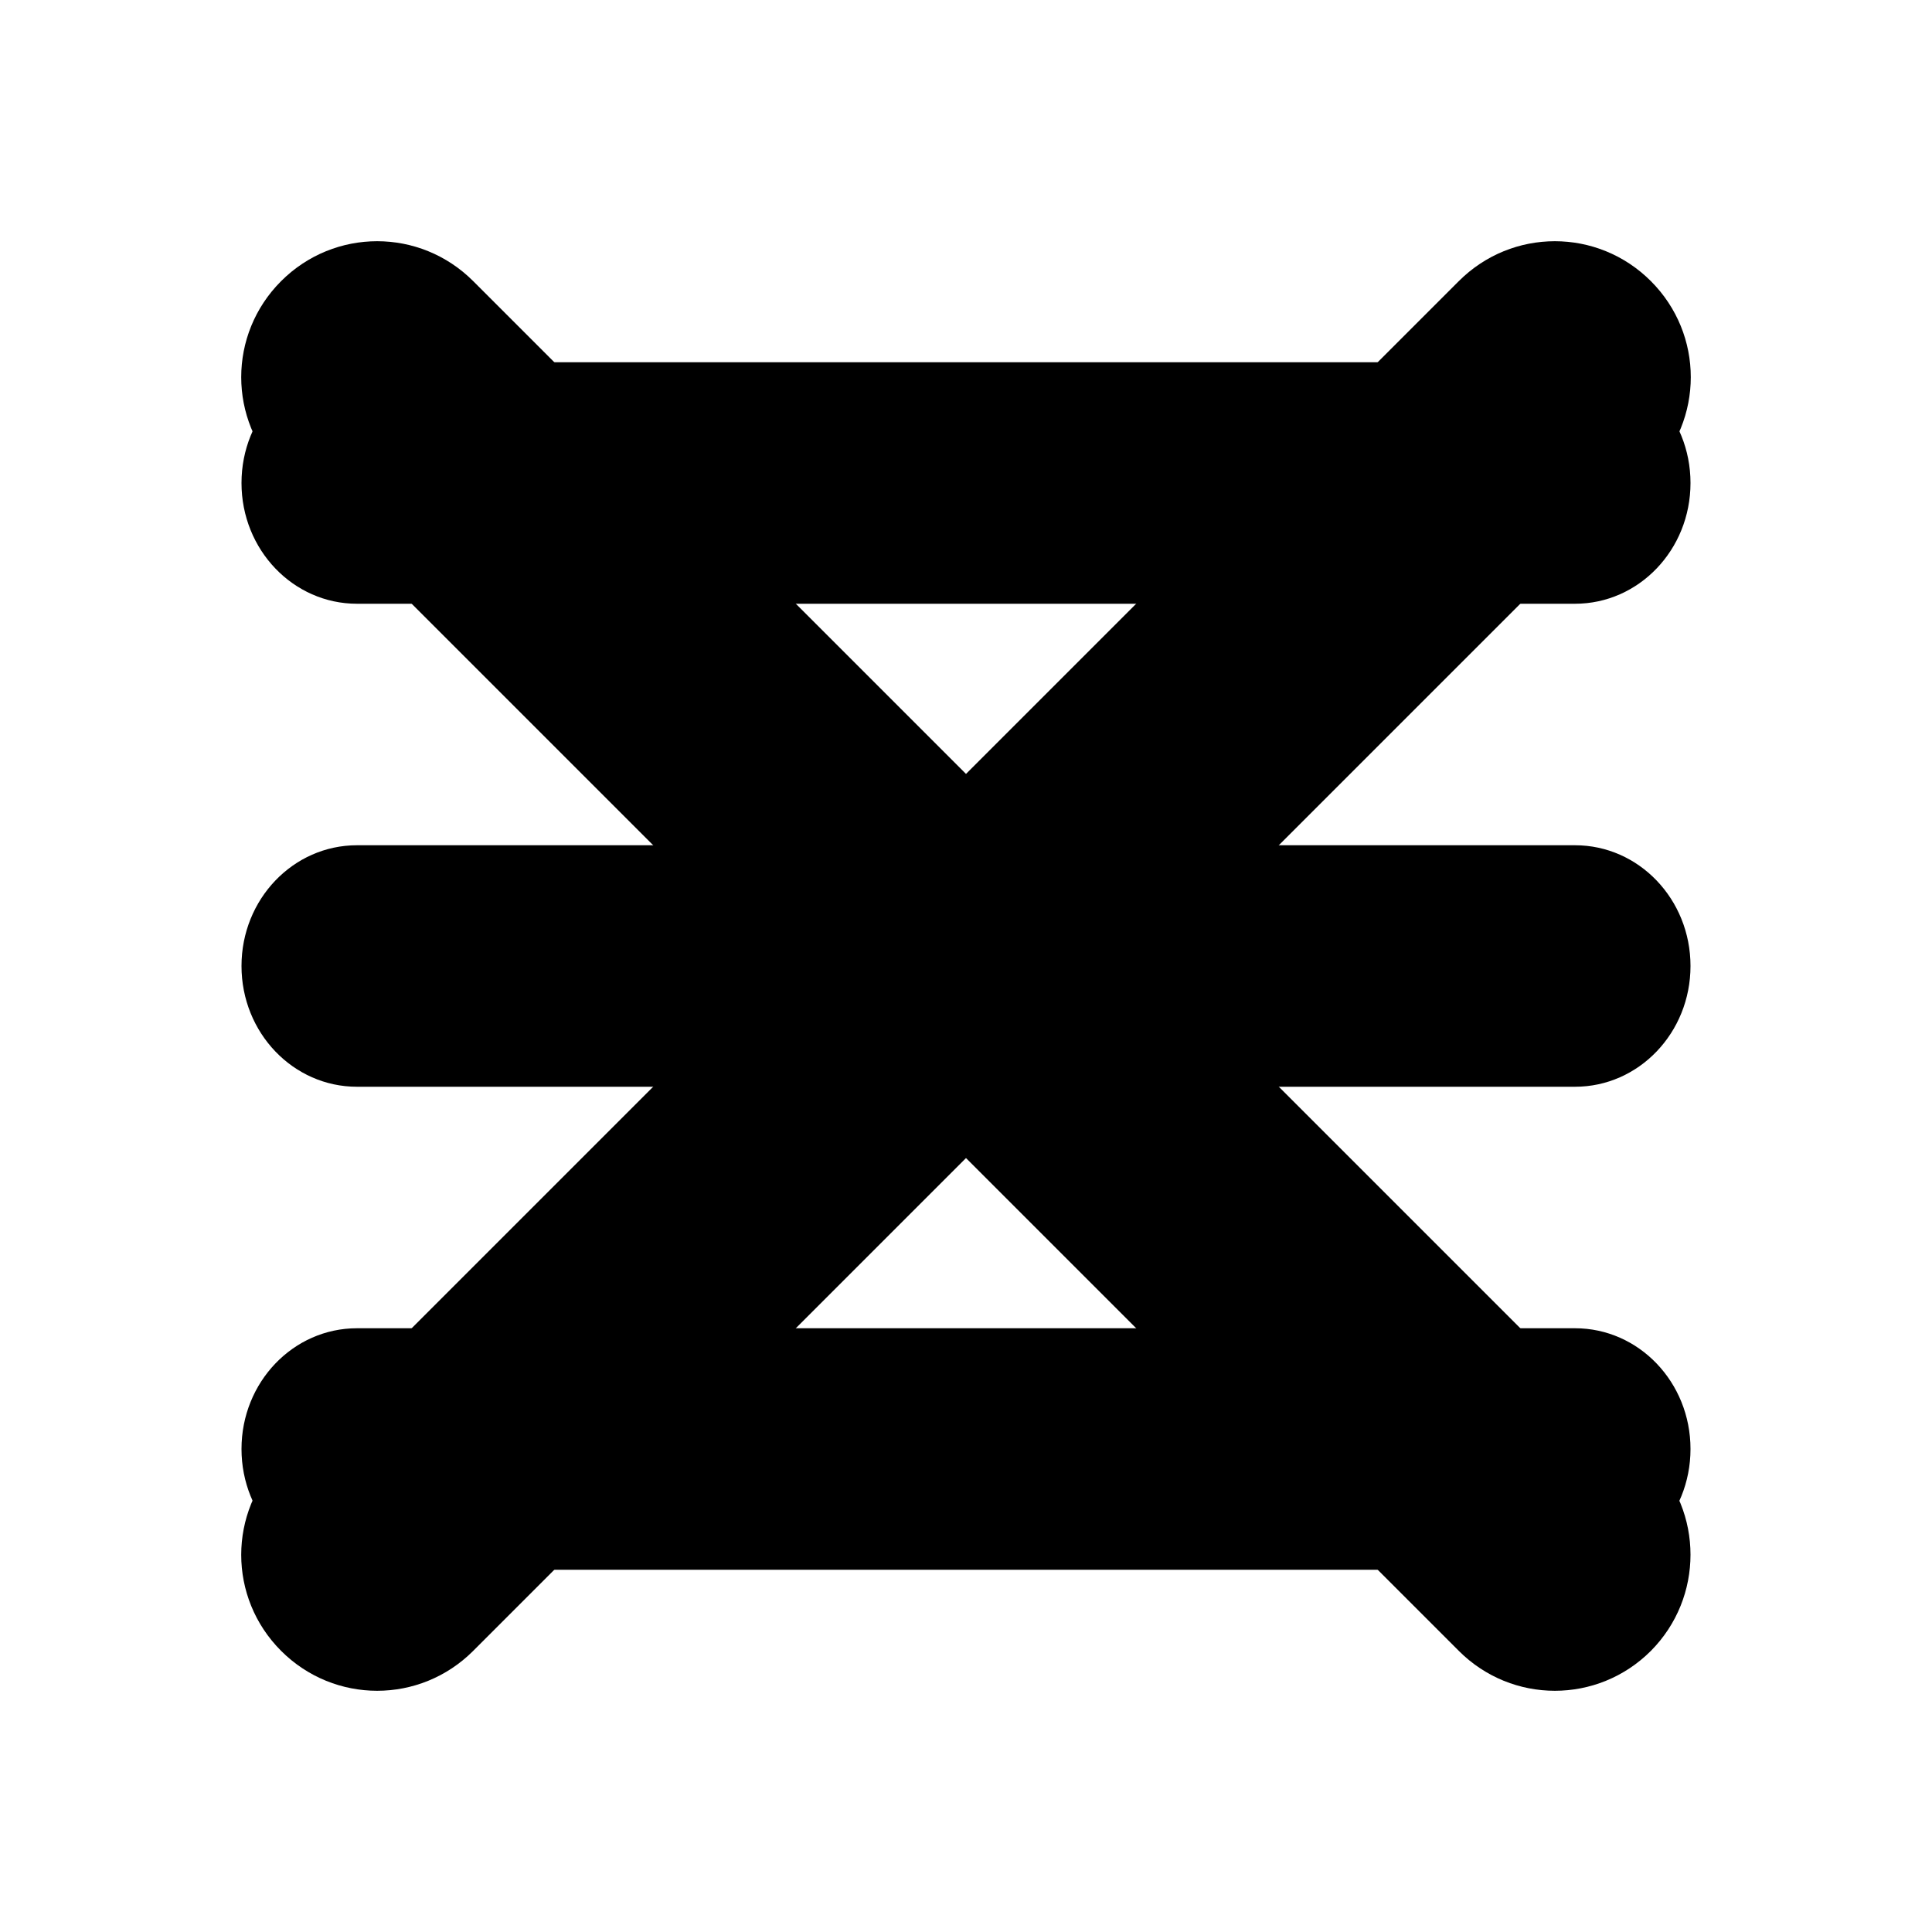
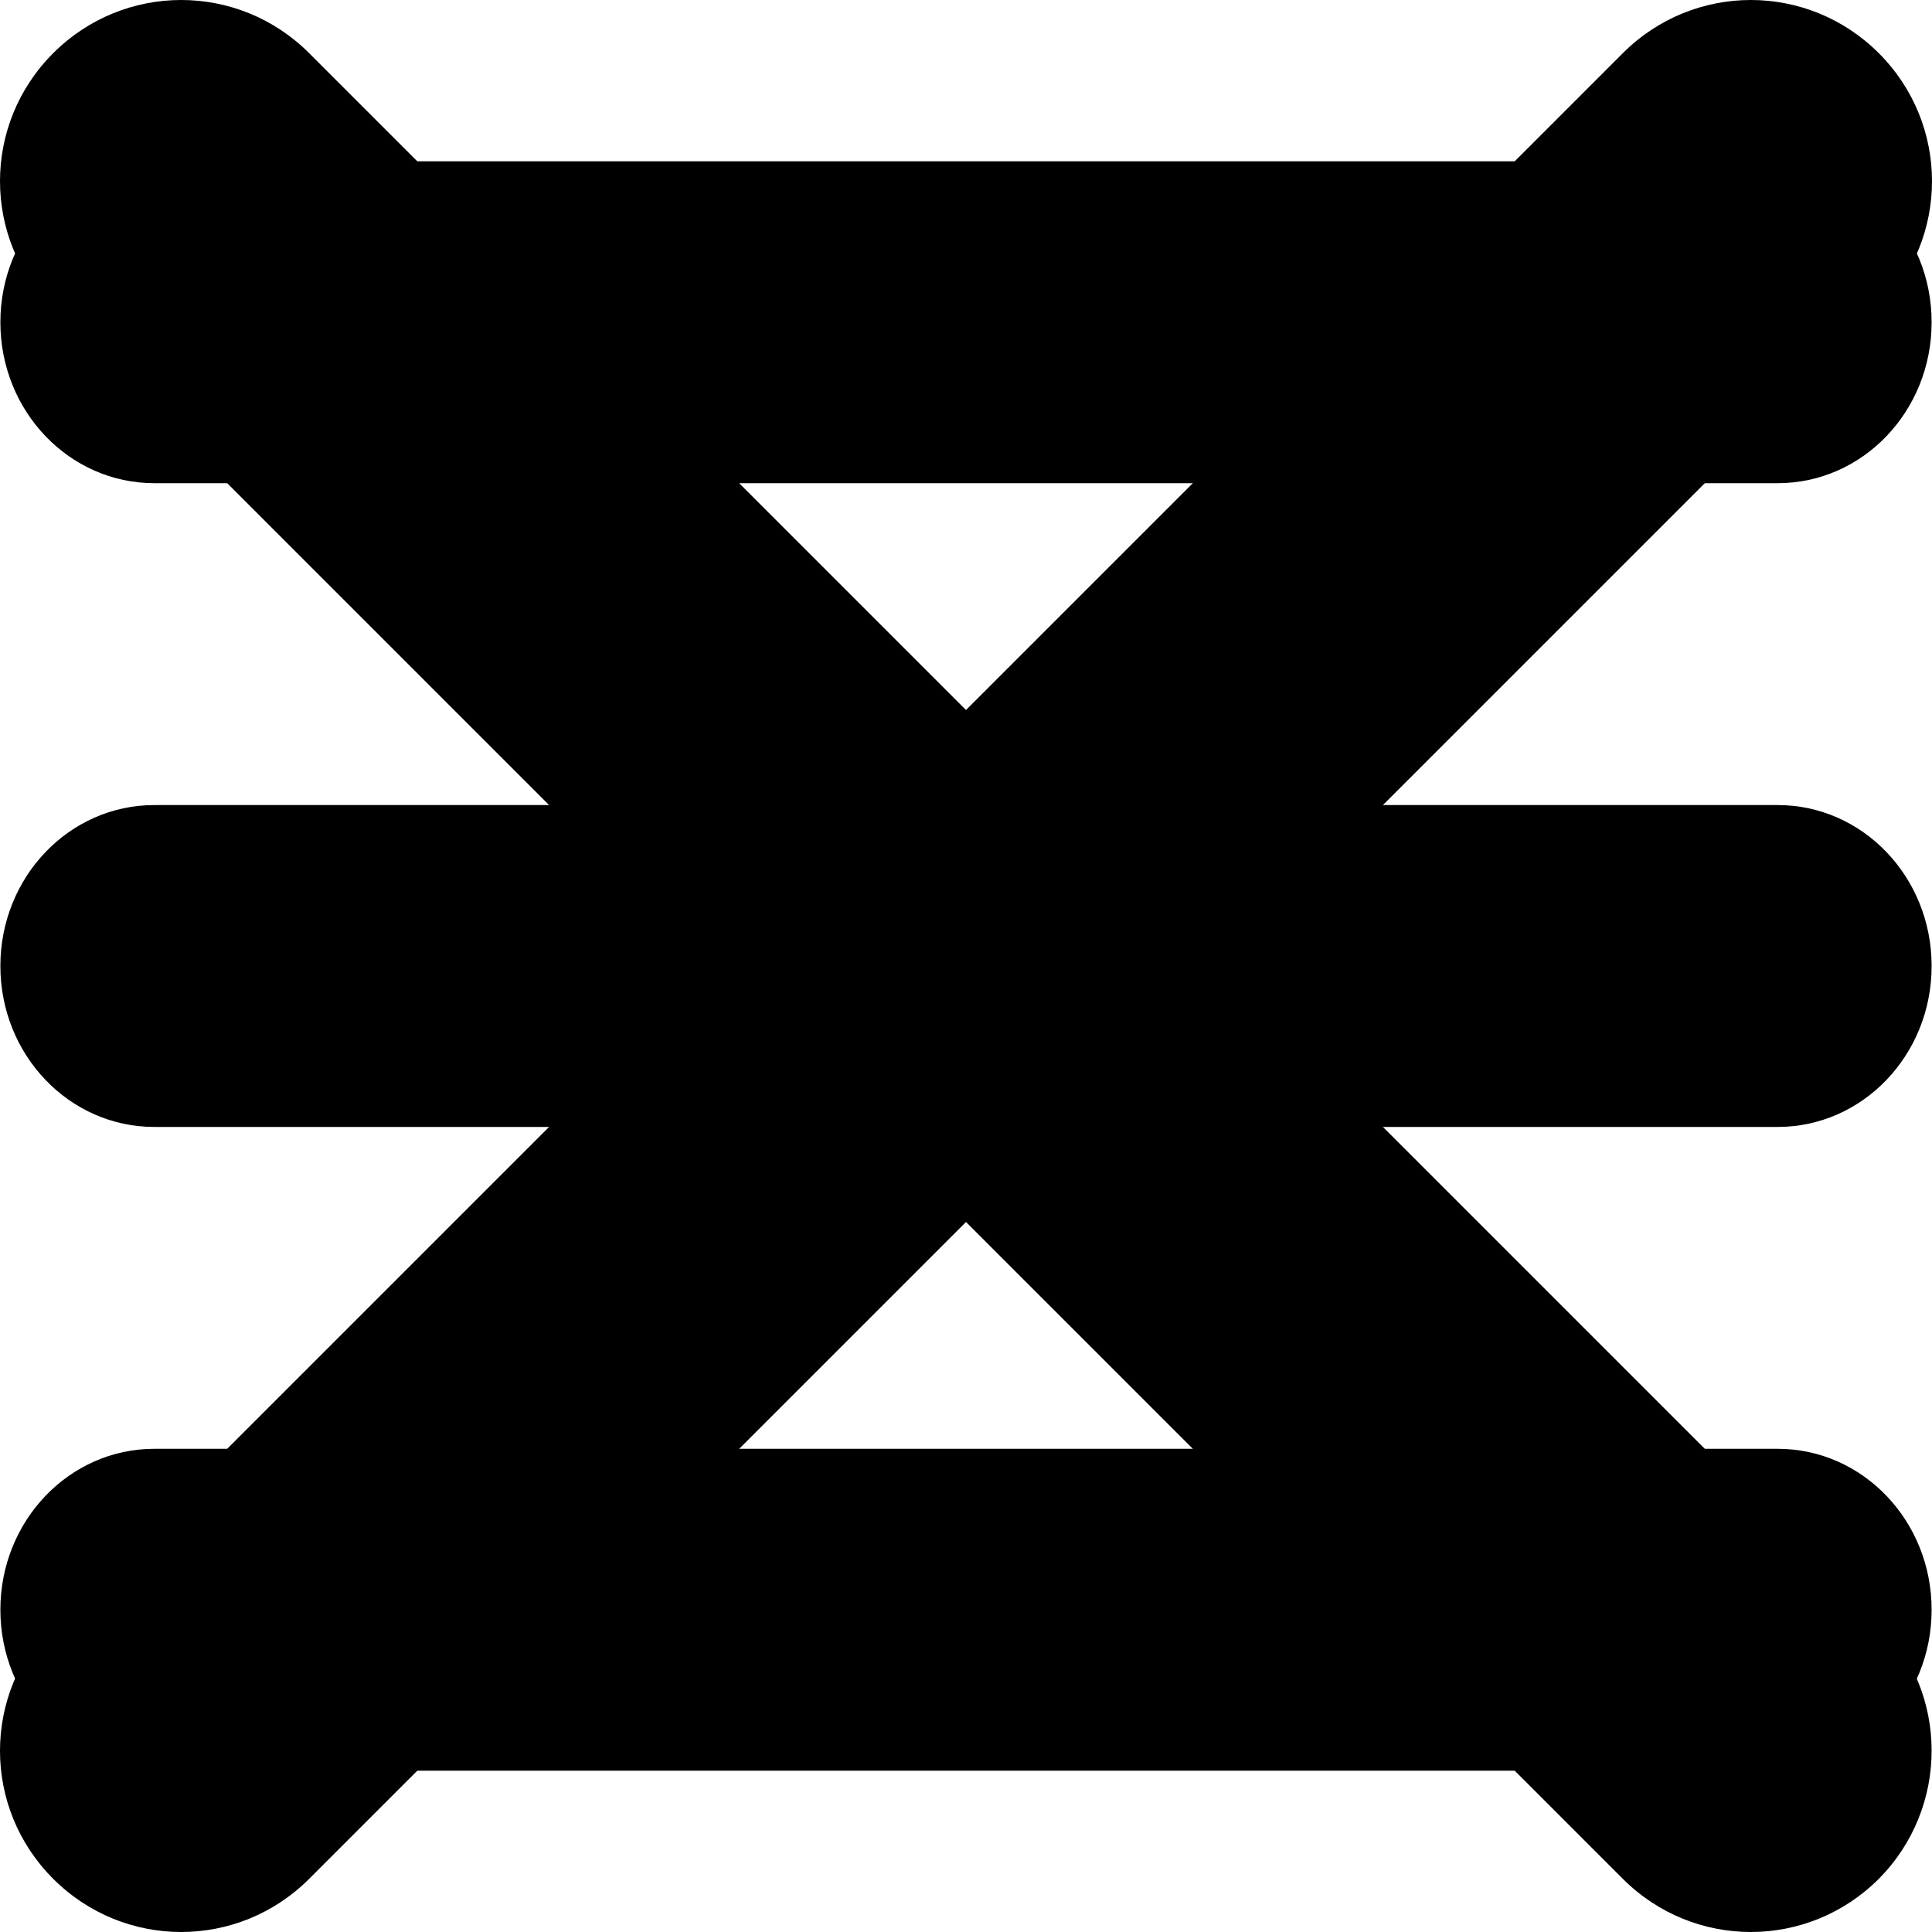
- <svg xmlns="http://www.w3.org/2000/svg" enable-background="new 0 0 512 512" version="1.1" viewBox="0 0 512 512" xml:space="preserve" shape-rendering="geometricPrecision">
-   <path d="m417.4 224h-322.8c-16.9 0-30.6 14.3-30.6 32s13.7 32 30.6 32h322.8c16.9 0 30.6-14.3 30.6-32s-13.7-32-30.6-32z" />
-   <path d="m417.4 96h-322.8c-16.9 0-30.6 14.3-30.6 32s13.7 32 30.6 32h322.8c16.9 0 30.6-14.3 30.6-32s-13.7-32-30.6-32z" />
-   <path d="m417.4 352h-322.8c-16.9 0-30.6 14.3-30.6 32s13.7 32 30.6 32h322.8c16.9 0 30.6-14.3 30.6-32s-13.7-32-30.6-32z" />
-   <path d="m437.5 386.6l-130.6-130.6 130.6-130.6c14.1-14.1 14.1-36.8 0-50.9s-36.8-14.1-50.9 0l-130.6 130.6-130.6-130.6c-14.1-14.1-36.8-14.1-50.9 0s-14.1 36.8 0 50.9l130.6 130.6-130.6 130.6c-14.1 14.1-14.1 36.8 0 50.9s36.8 14.1 50.9 0l130.6-130.6 130.6 130.6c14.1 14.1 36.8 14.1 50.9 0 14-14.1 14-36.9 0-50.9z" fill="currentColor" />
+ <svg xmlns="http://www.w3.org/2000/svg" width="384.15" height="384.15" viewBox="0 0 384.15 384.15" overflow="scroll">
+   <path d="M353.475 160.075h-322.8c-16.9 0-30.6 14.3-30.6 32s13.7 32 30.6 32h322.8c16.9 0 30.6-14.3 30.6-32s-13.7-32-30.6-32zM353.475 32.075h-322.8c-16.9 0-30.6 14.3-30.6 32s13.7 32 30.6 32h322.8c16.9 0 30.6-14.3 30.6-32s-13.7-32-30.6-32zM353.475 288.075h-322.8c-16.9 0-30.6 14.3-30.6 32s13.7 32 30.6 32h322.8c16.9 0 30.6-14.3 30.6-32s-13.7-32-30.6-32z" />
+   <path d="M373.575 322.675l-130.6-130.6 130.6-130.6c14.1-14.1 14.1-36.8 0-50.9s-36.8-14.1-50.9 0l-130.6 130.6-130.6-130.6c-14.1-14.1-36.8-14.1-50.9 0s-14.1 36.8 0 50.9l130.6 130.6-130.6 130.6c-14.1 14.1-14.1 36.8 0 50.9s36.8 14.1 50.9 0l130.6-130.6 130.6 130.6c14.1 14.1 36.8 14.1 50.9 0 14-14.1 14-36.9 0-50.9z" fill="currentColor" />
</svg>
